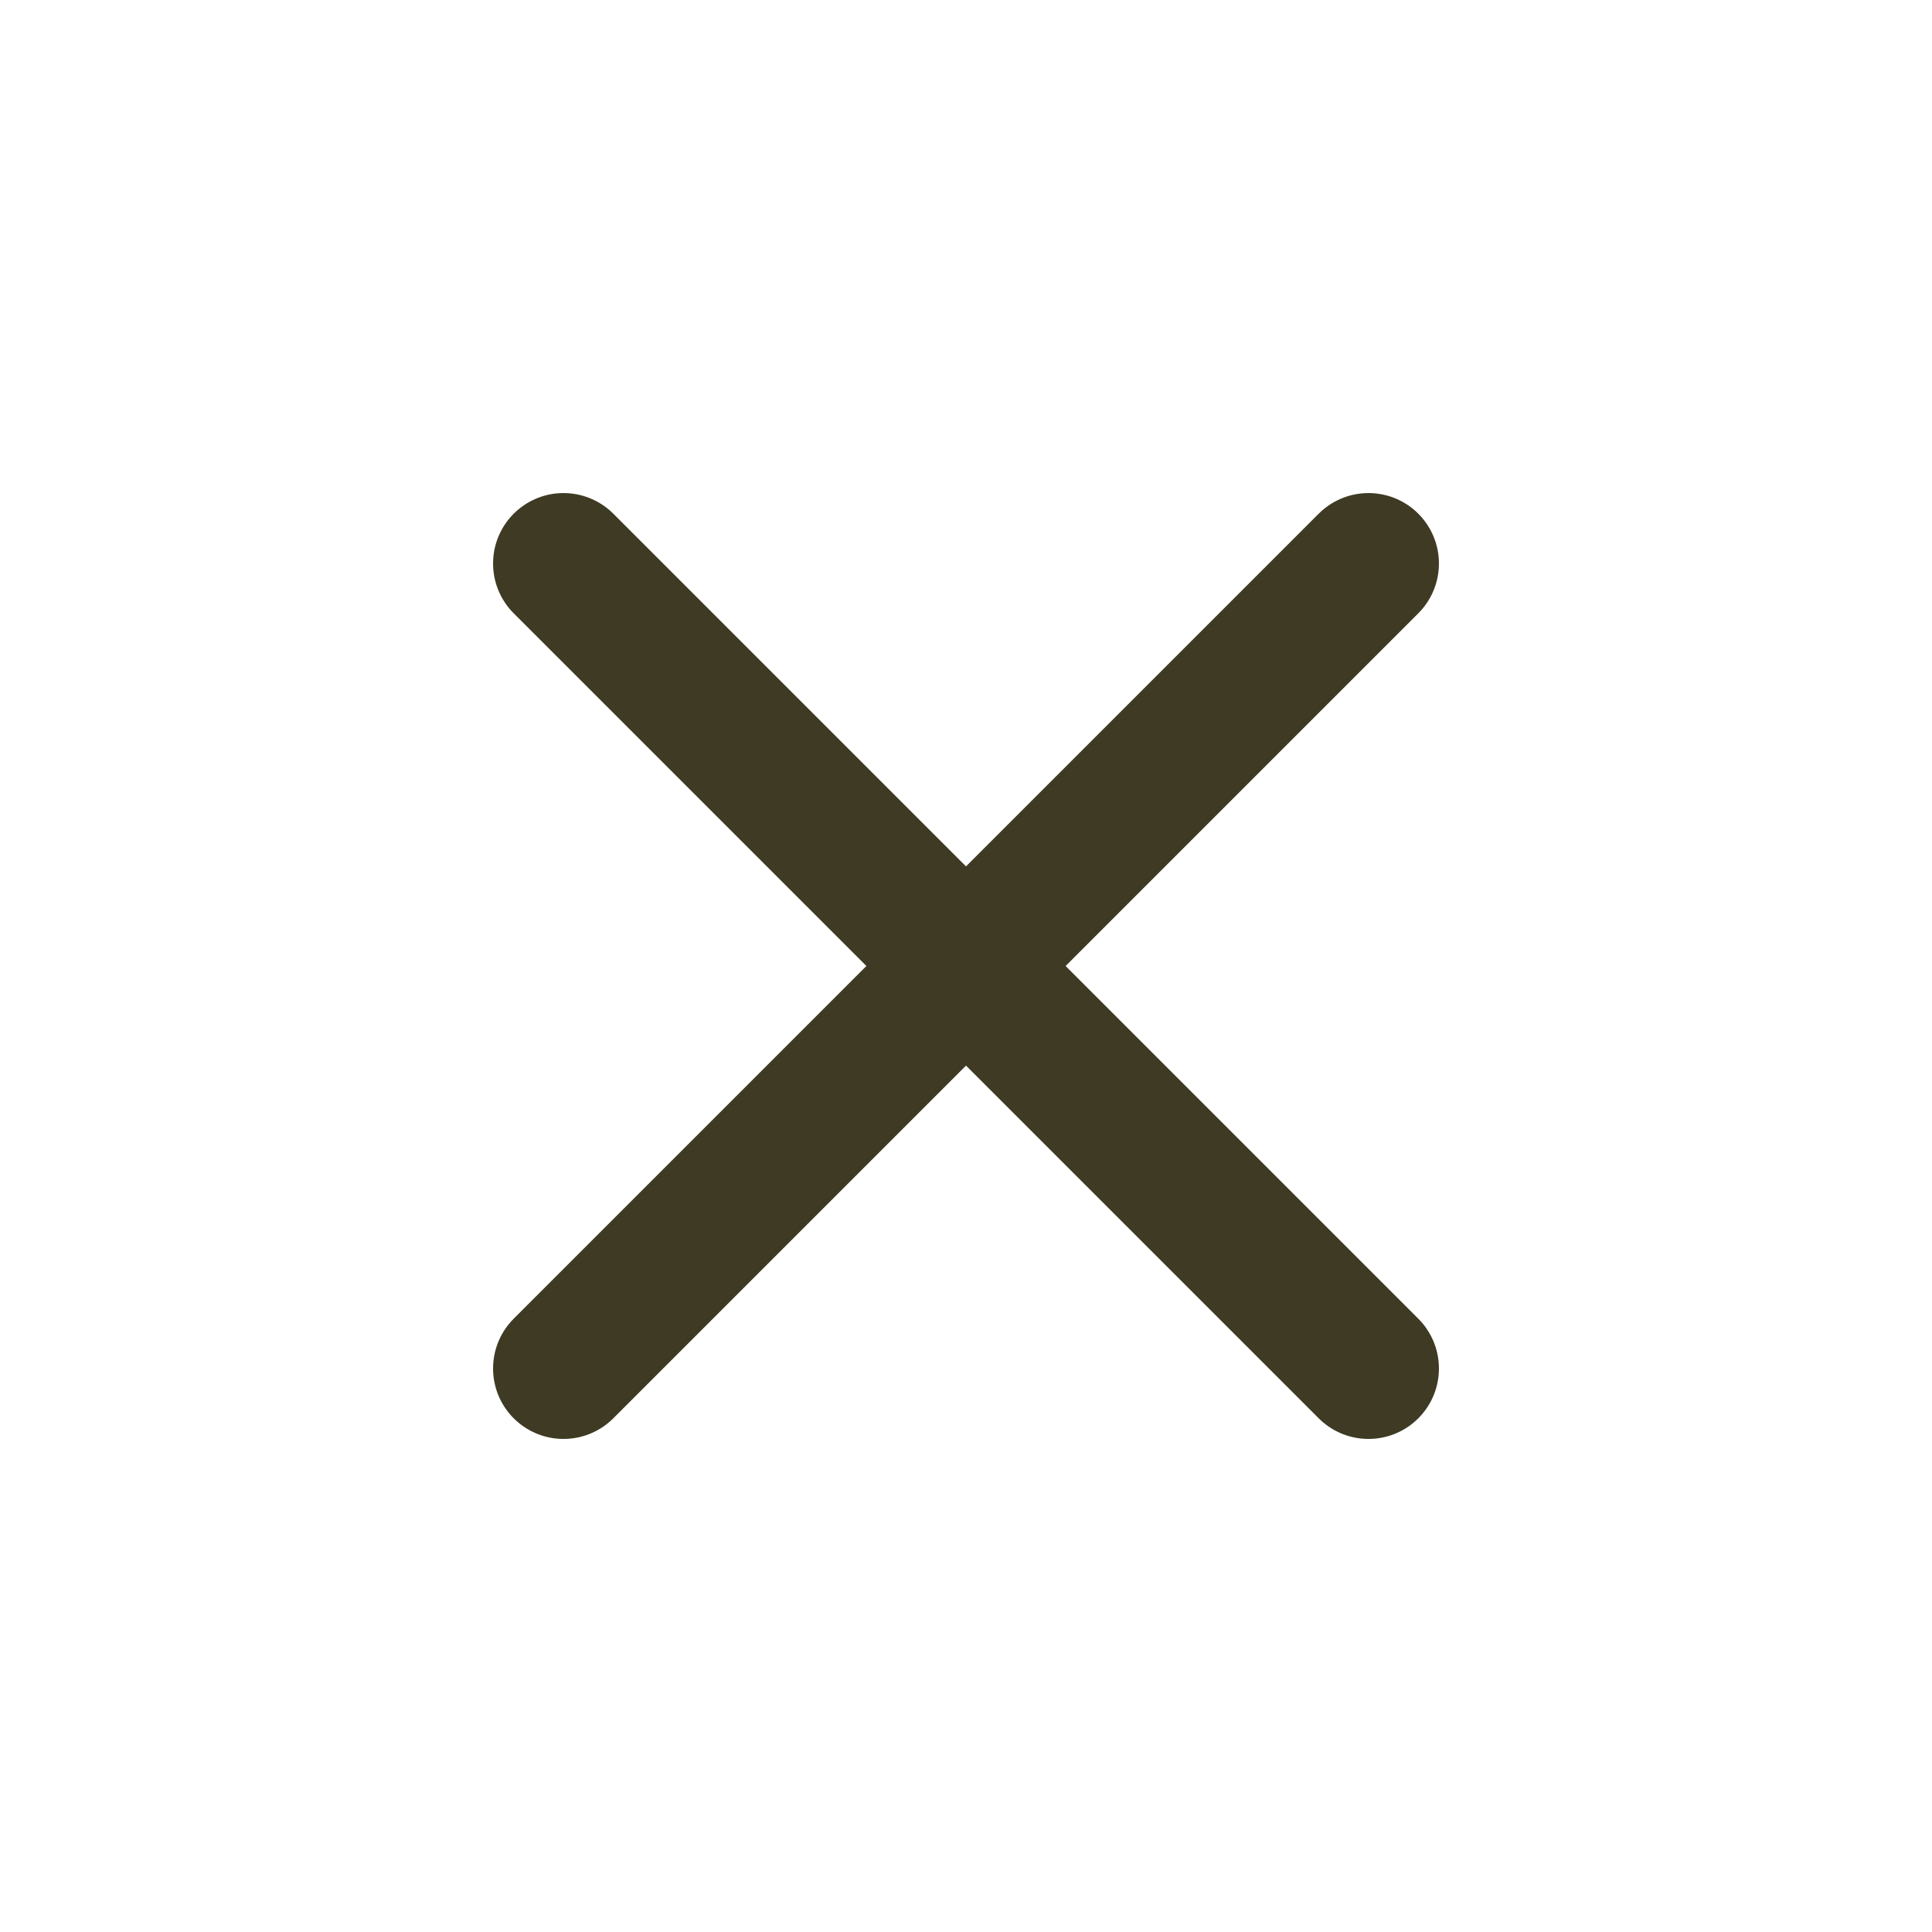
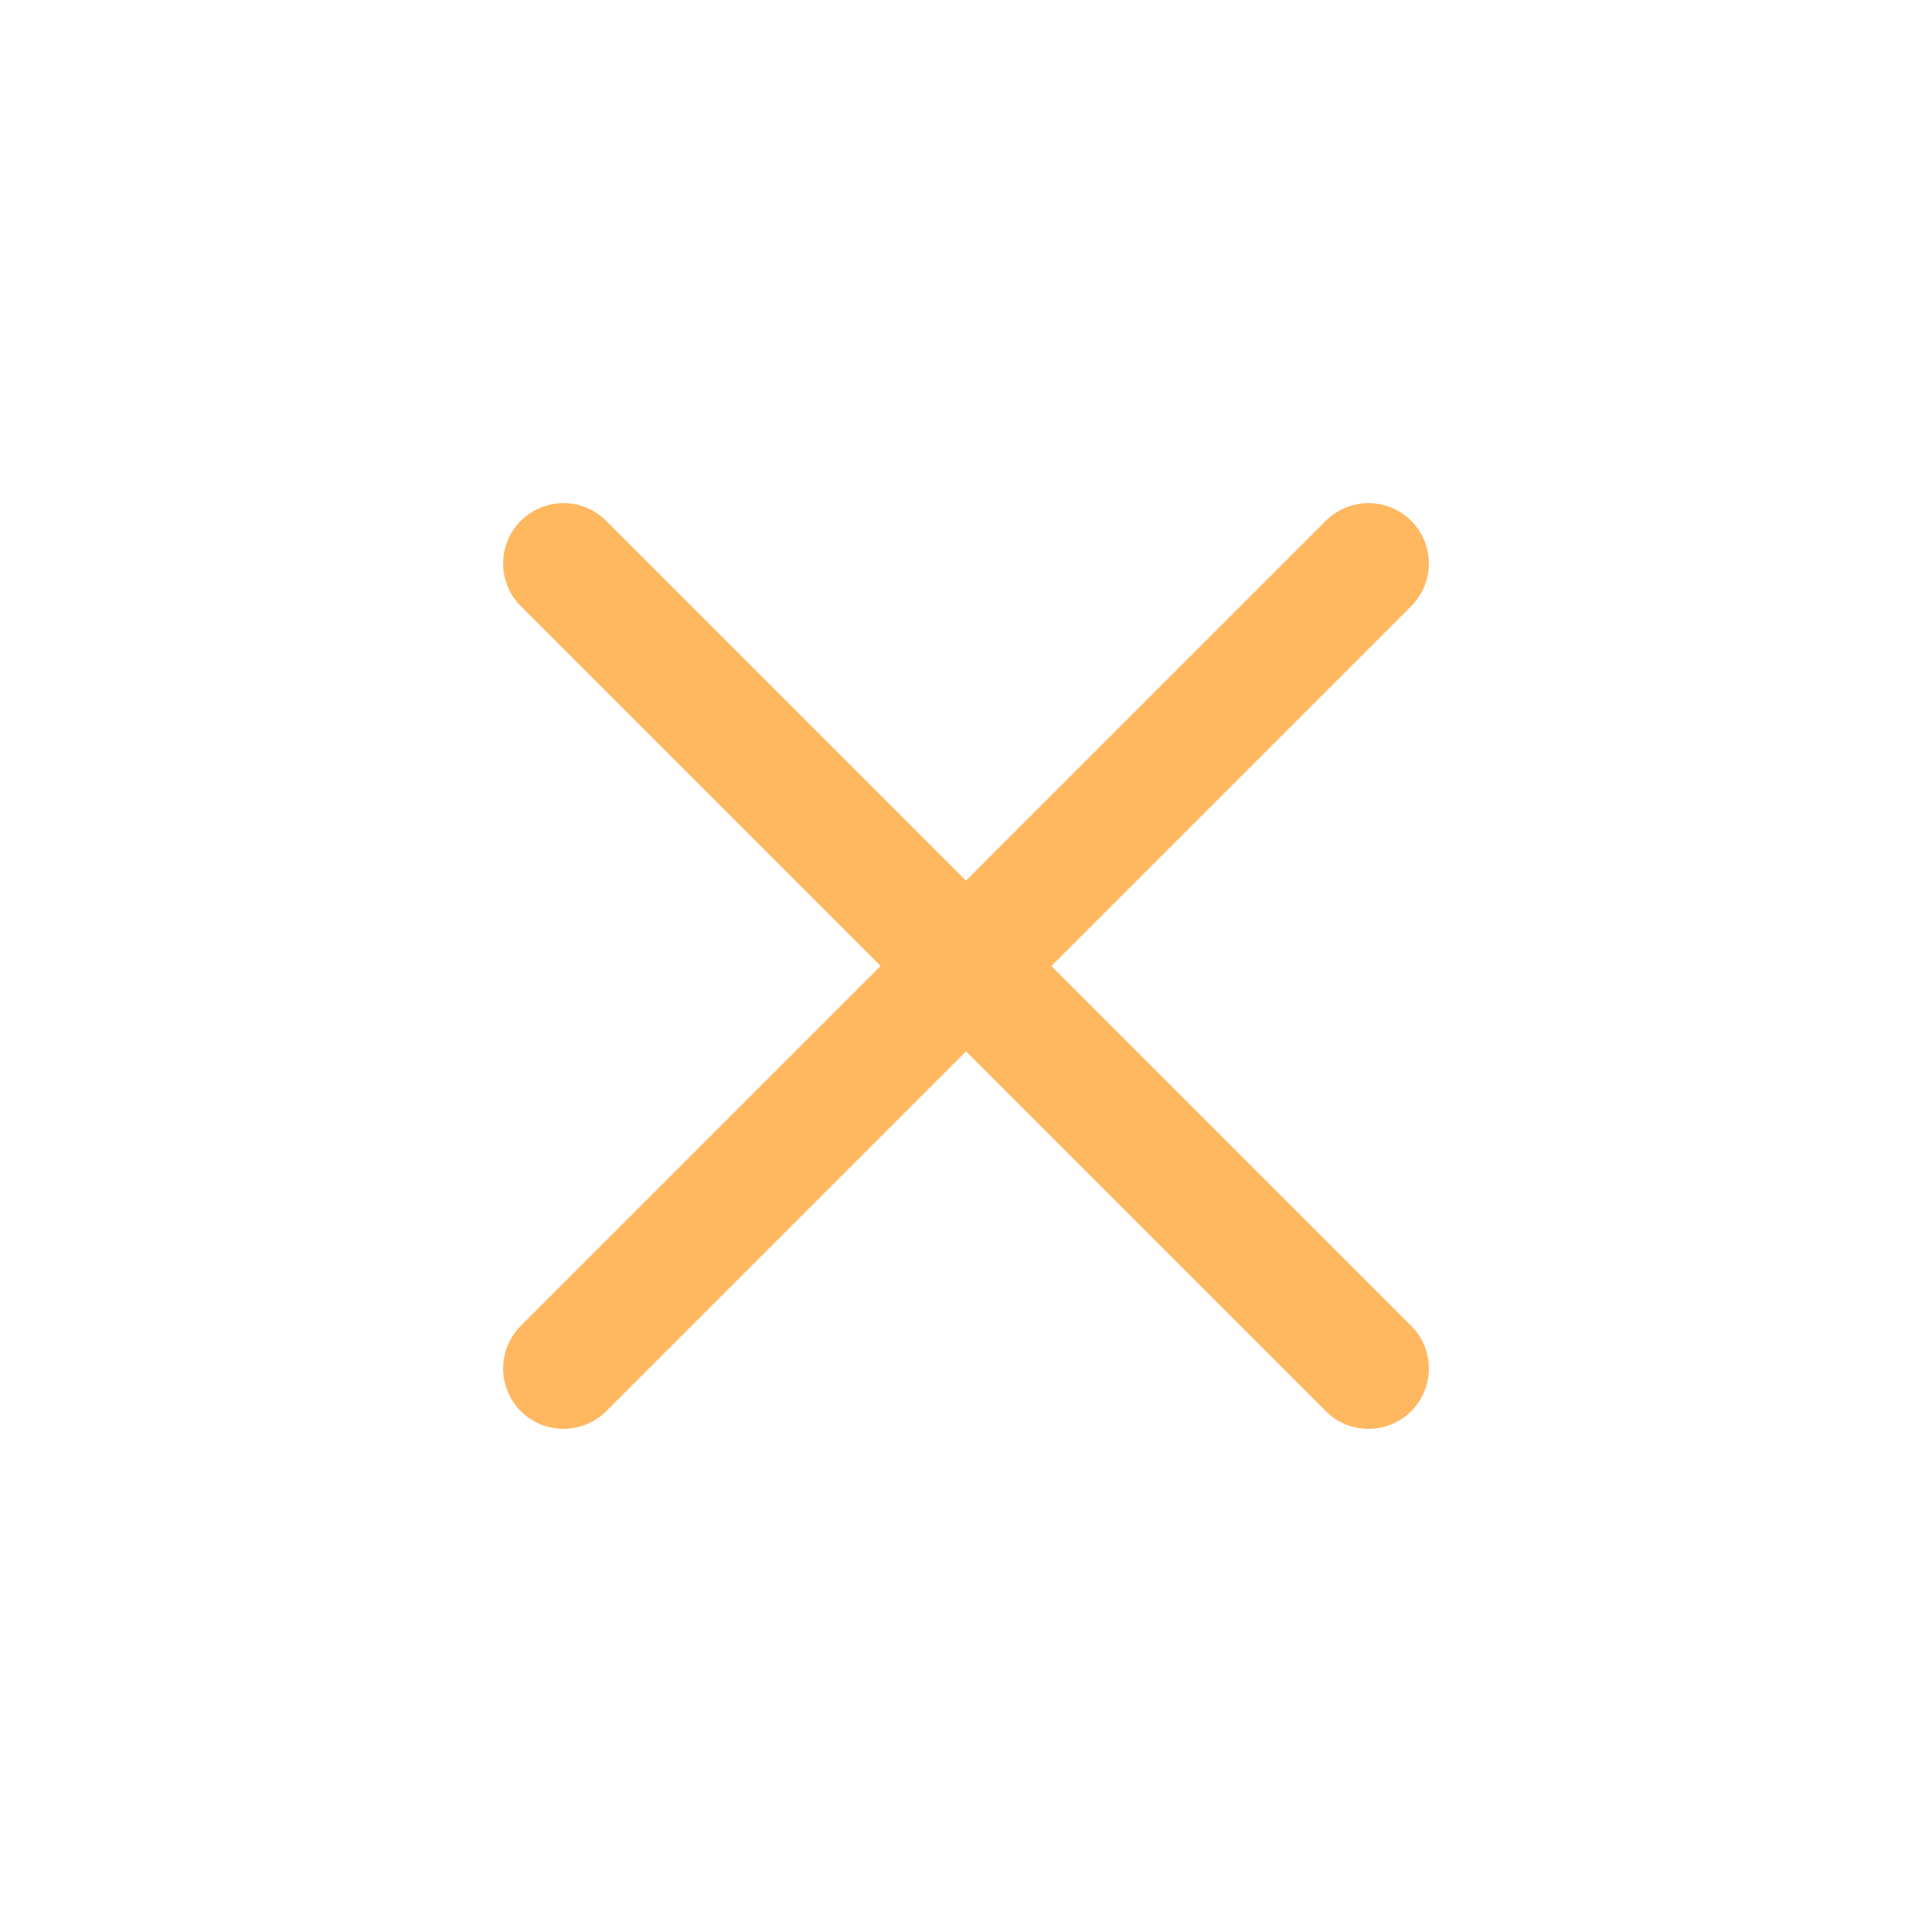
<svg xmlns="http://www.w3.org/2000/svg" width="48" height="48" viewBox="0 0 48 48" fill="none">
-   <path stroke="#3E3A24" stroke-width="3.5" stroke-linecap="round" stroke-linejoin="round" fill="none" d="M14 14 L34 34 M34 14 L14 34" />
+   <g transform="translate(-536 -160)">
+     <path d="M550 174L570 194M570 174L550 194" stroke-width="3" stroke-linecap="round" stroke-linejoin="round" stroke="#FFB760" />
+   </g>
</svg>
